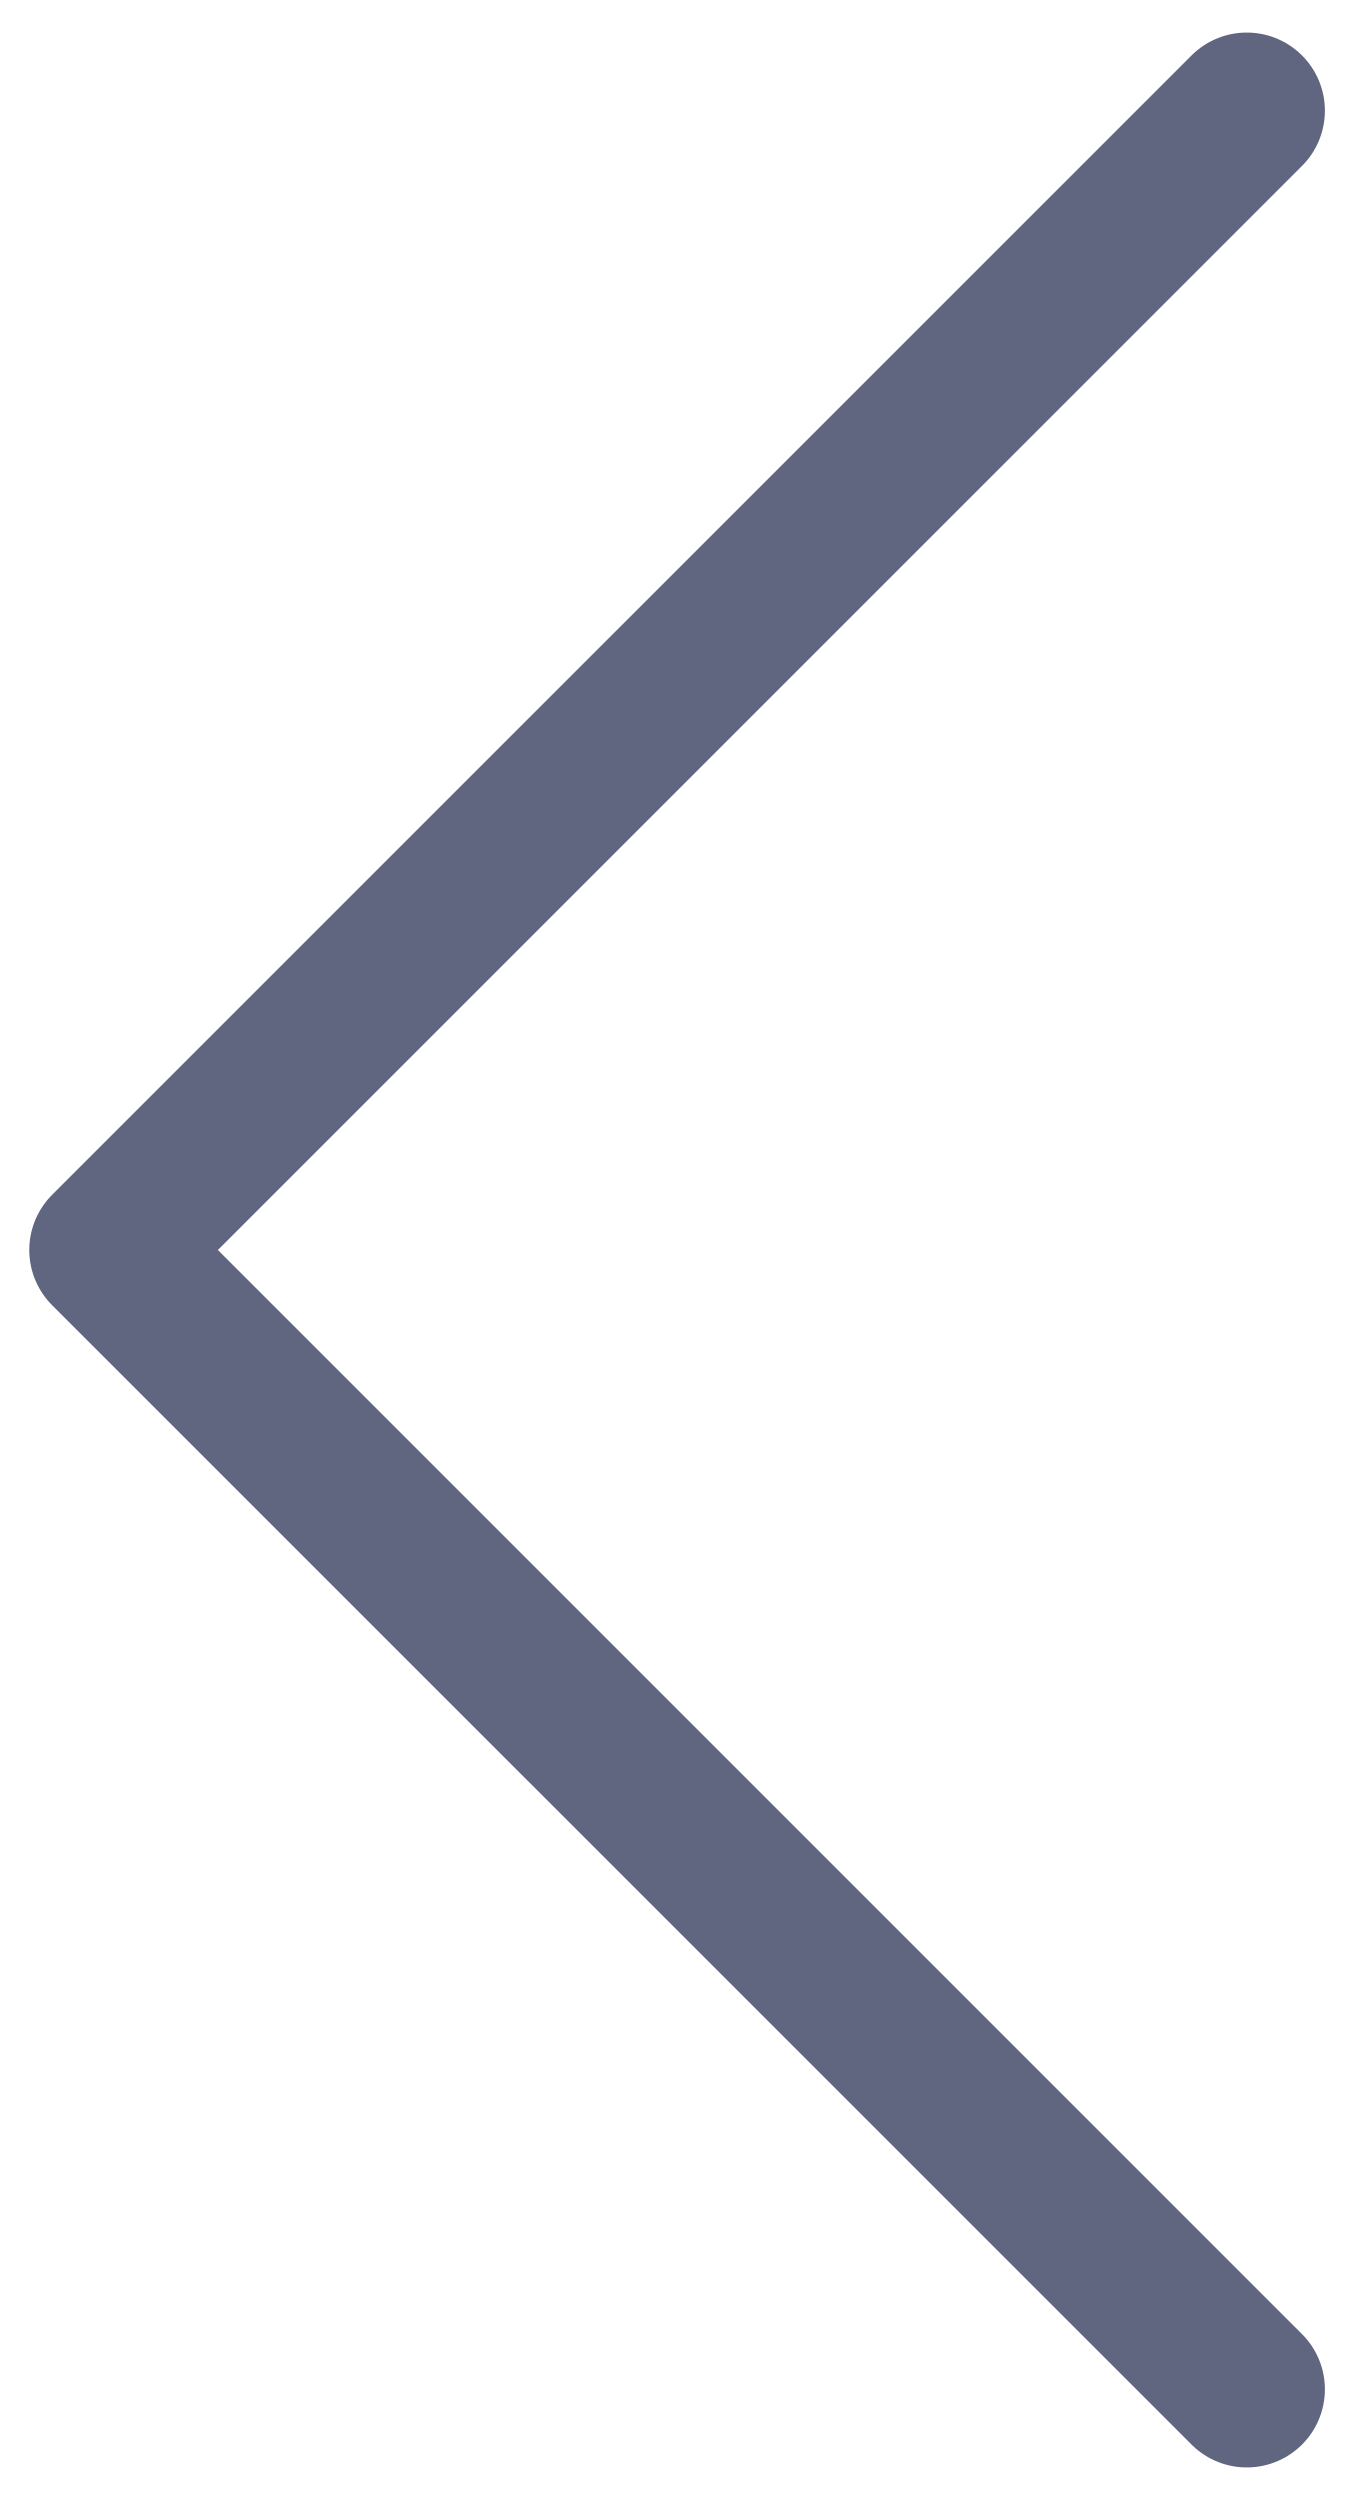
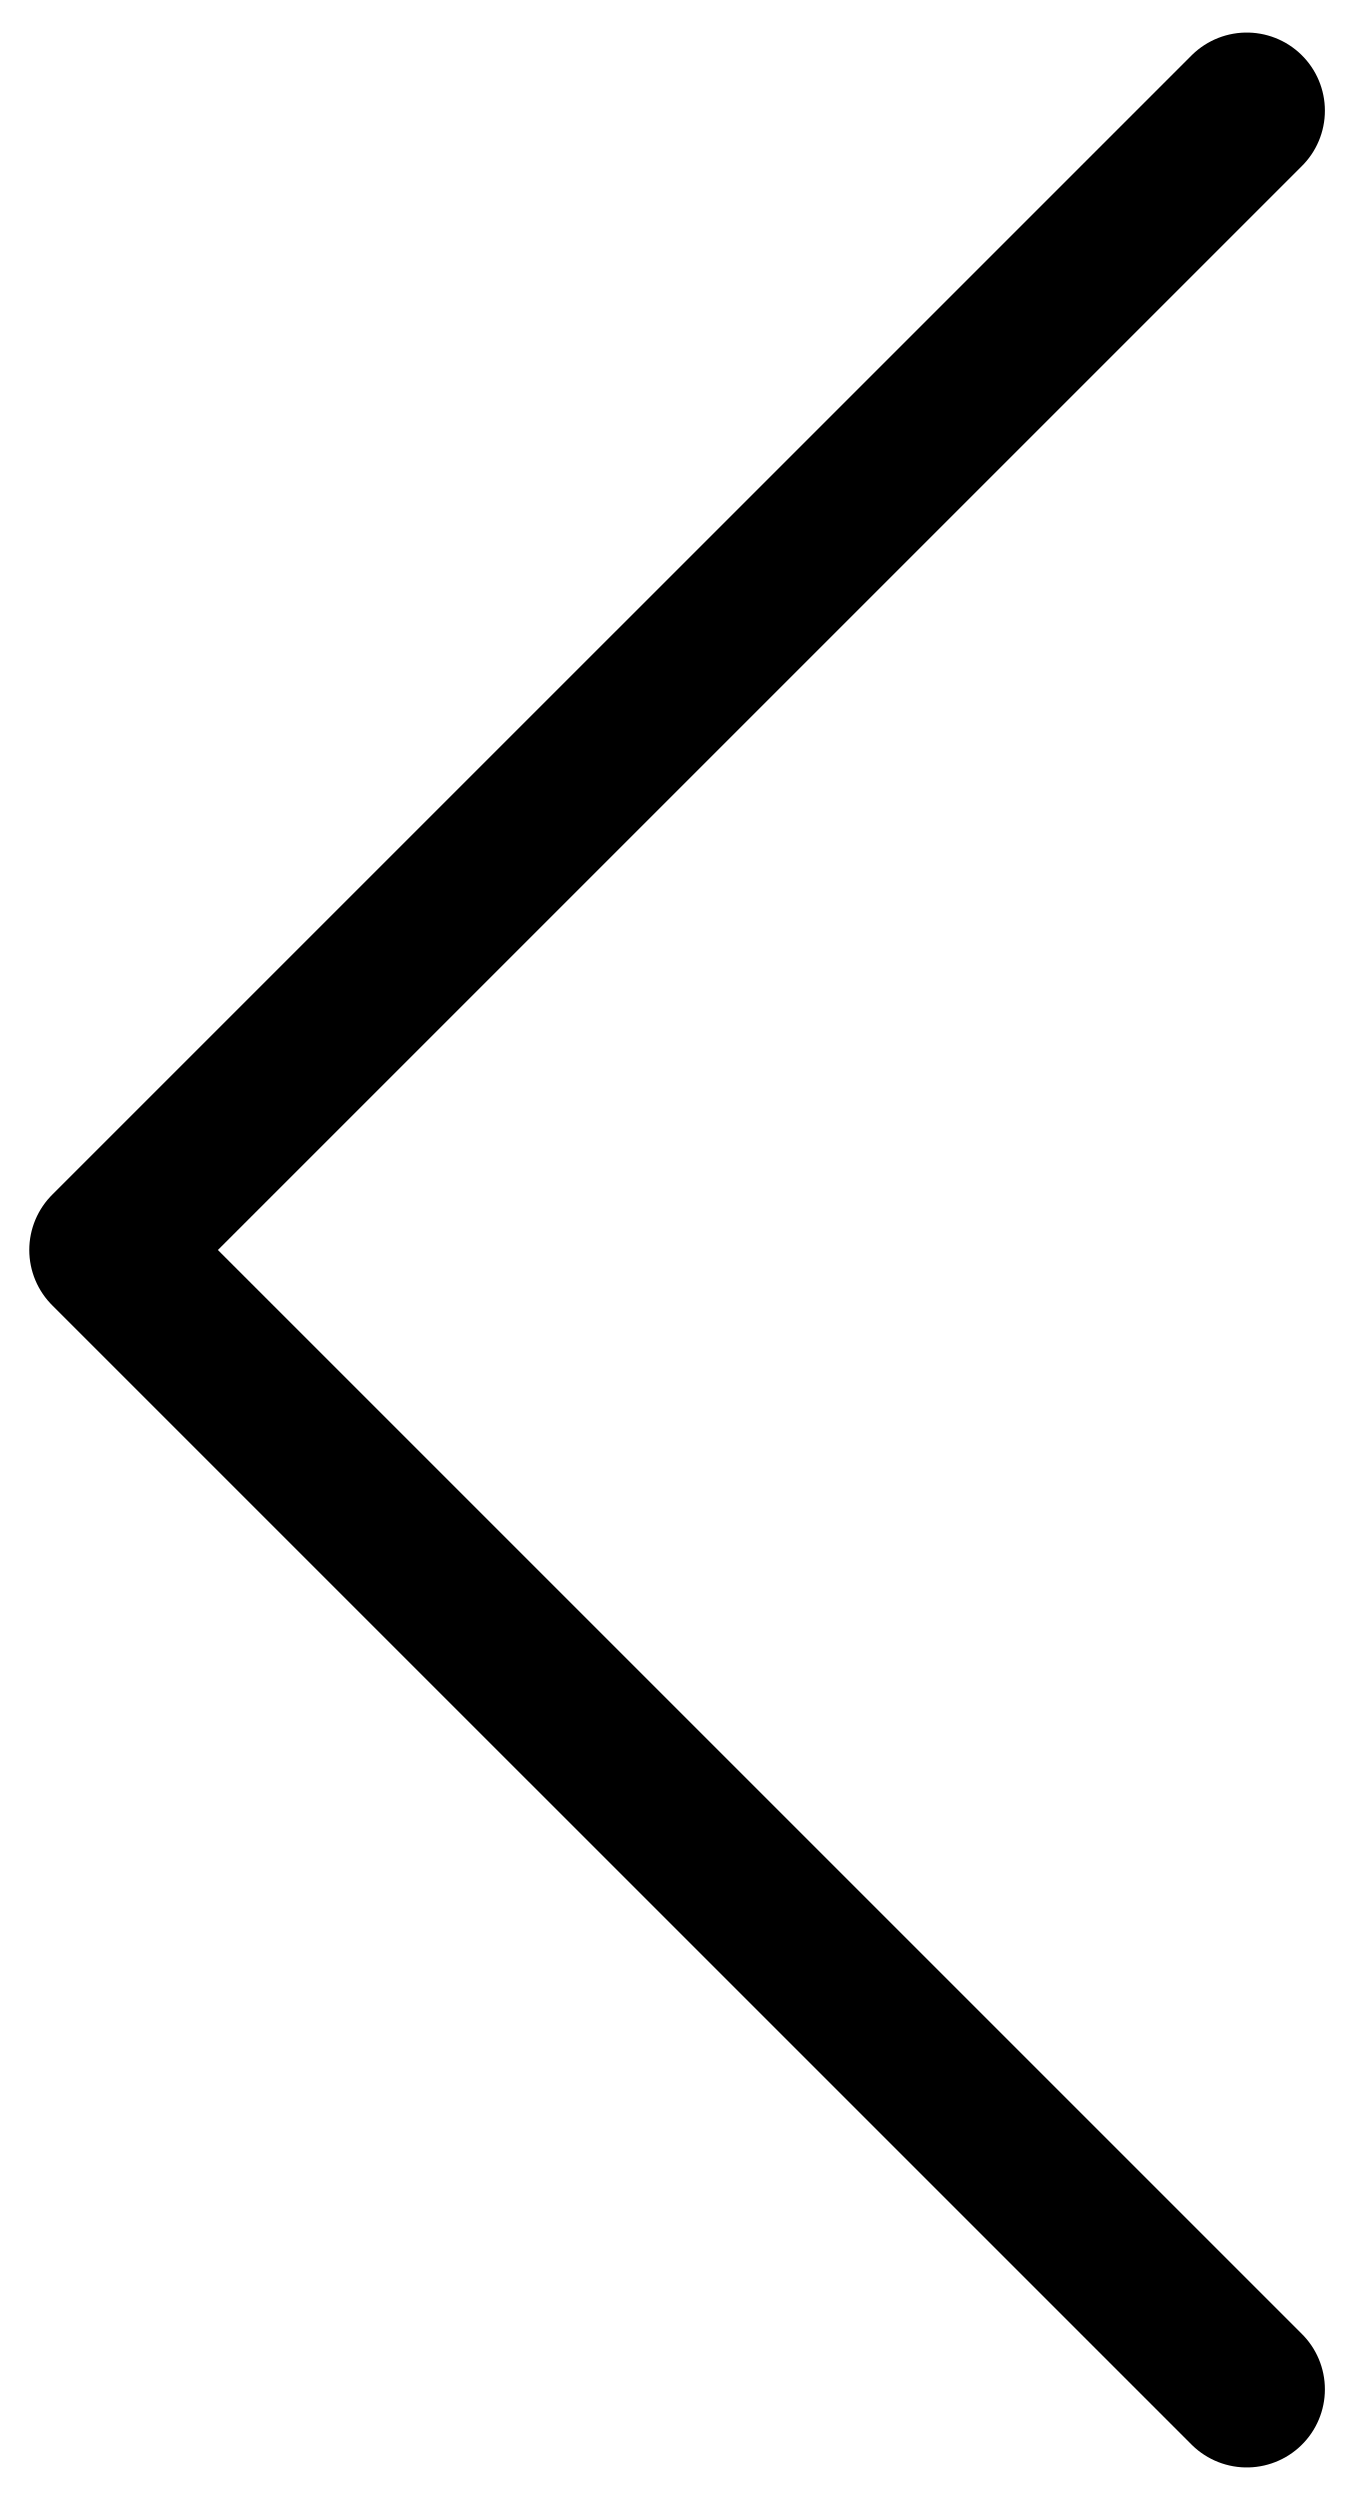
- <svg xmlns="http://www.w3.org/2000/svg" width="26" height="48" viewBox="0 0 26 48" fill="none">
-   <path d="M23.938 45.875L2.062 24L23.938 2.125" stroke="#606580" stroke-width="3" stroke-miterlimit="10" stroke-linecap="round" stroke-linejoin="round" />
+ <svg xmlns="http://www.w3.org/2000/svg" width="100%" height="100%" viewBox="0 0 26 48" fill="none">
+   <path d="M23.938 45.875L2.062 24L23.938 2.125" stroke="currentColor" stroke-width="3" stroke-miterlimit="10" stroke-linecap="round" stroke-linejoin="round" />
</svg>
